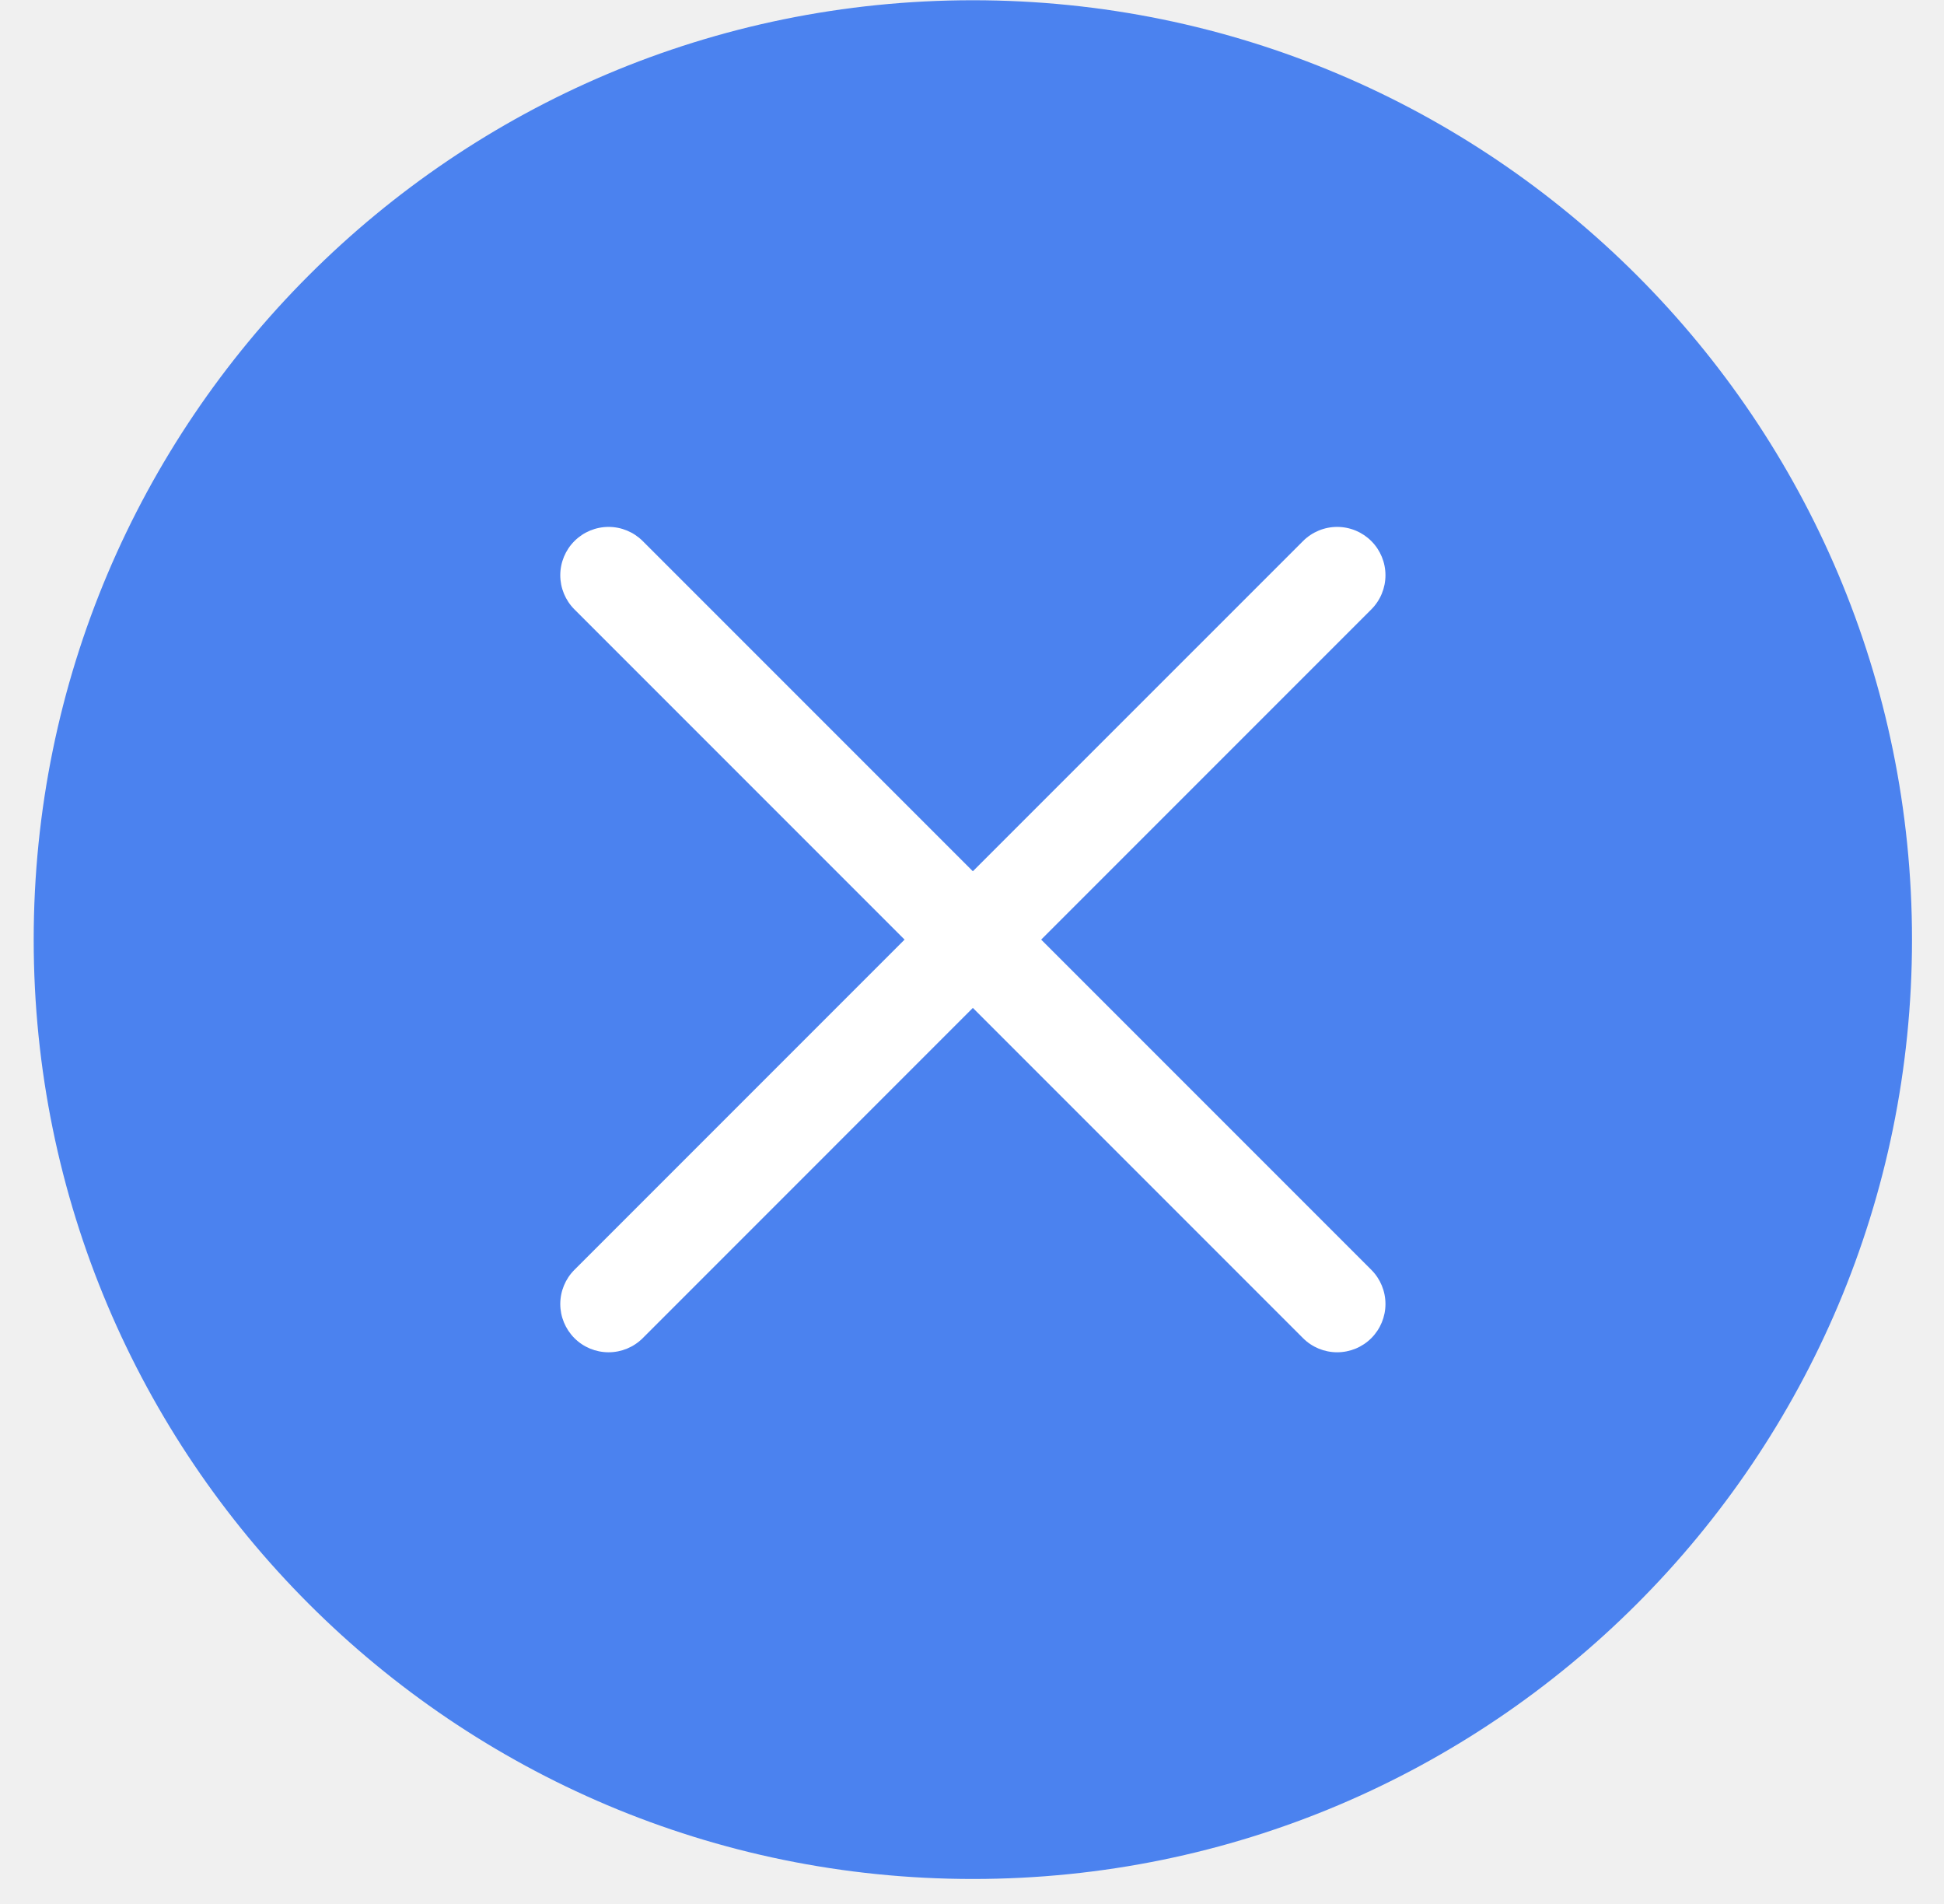
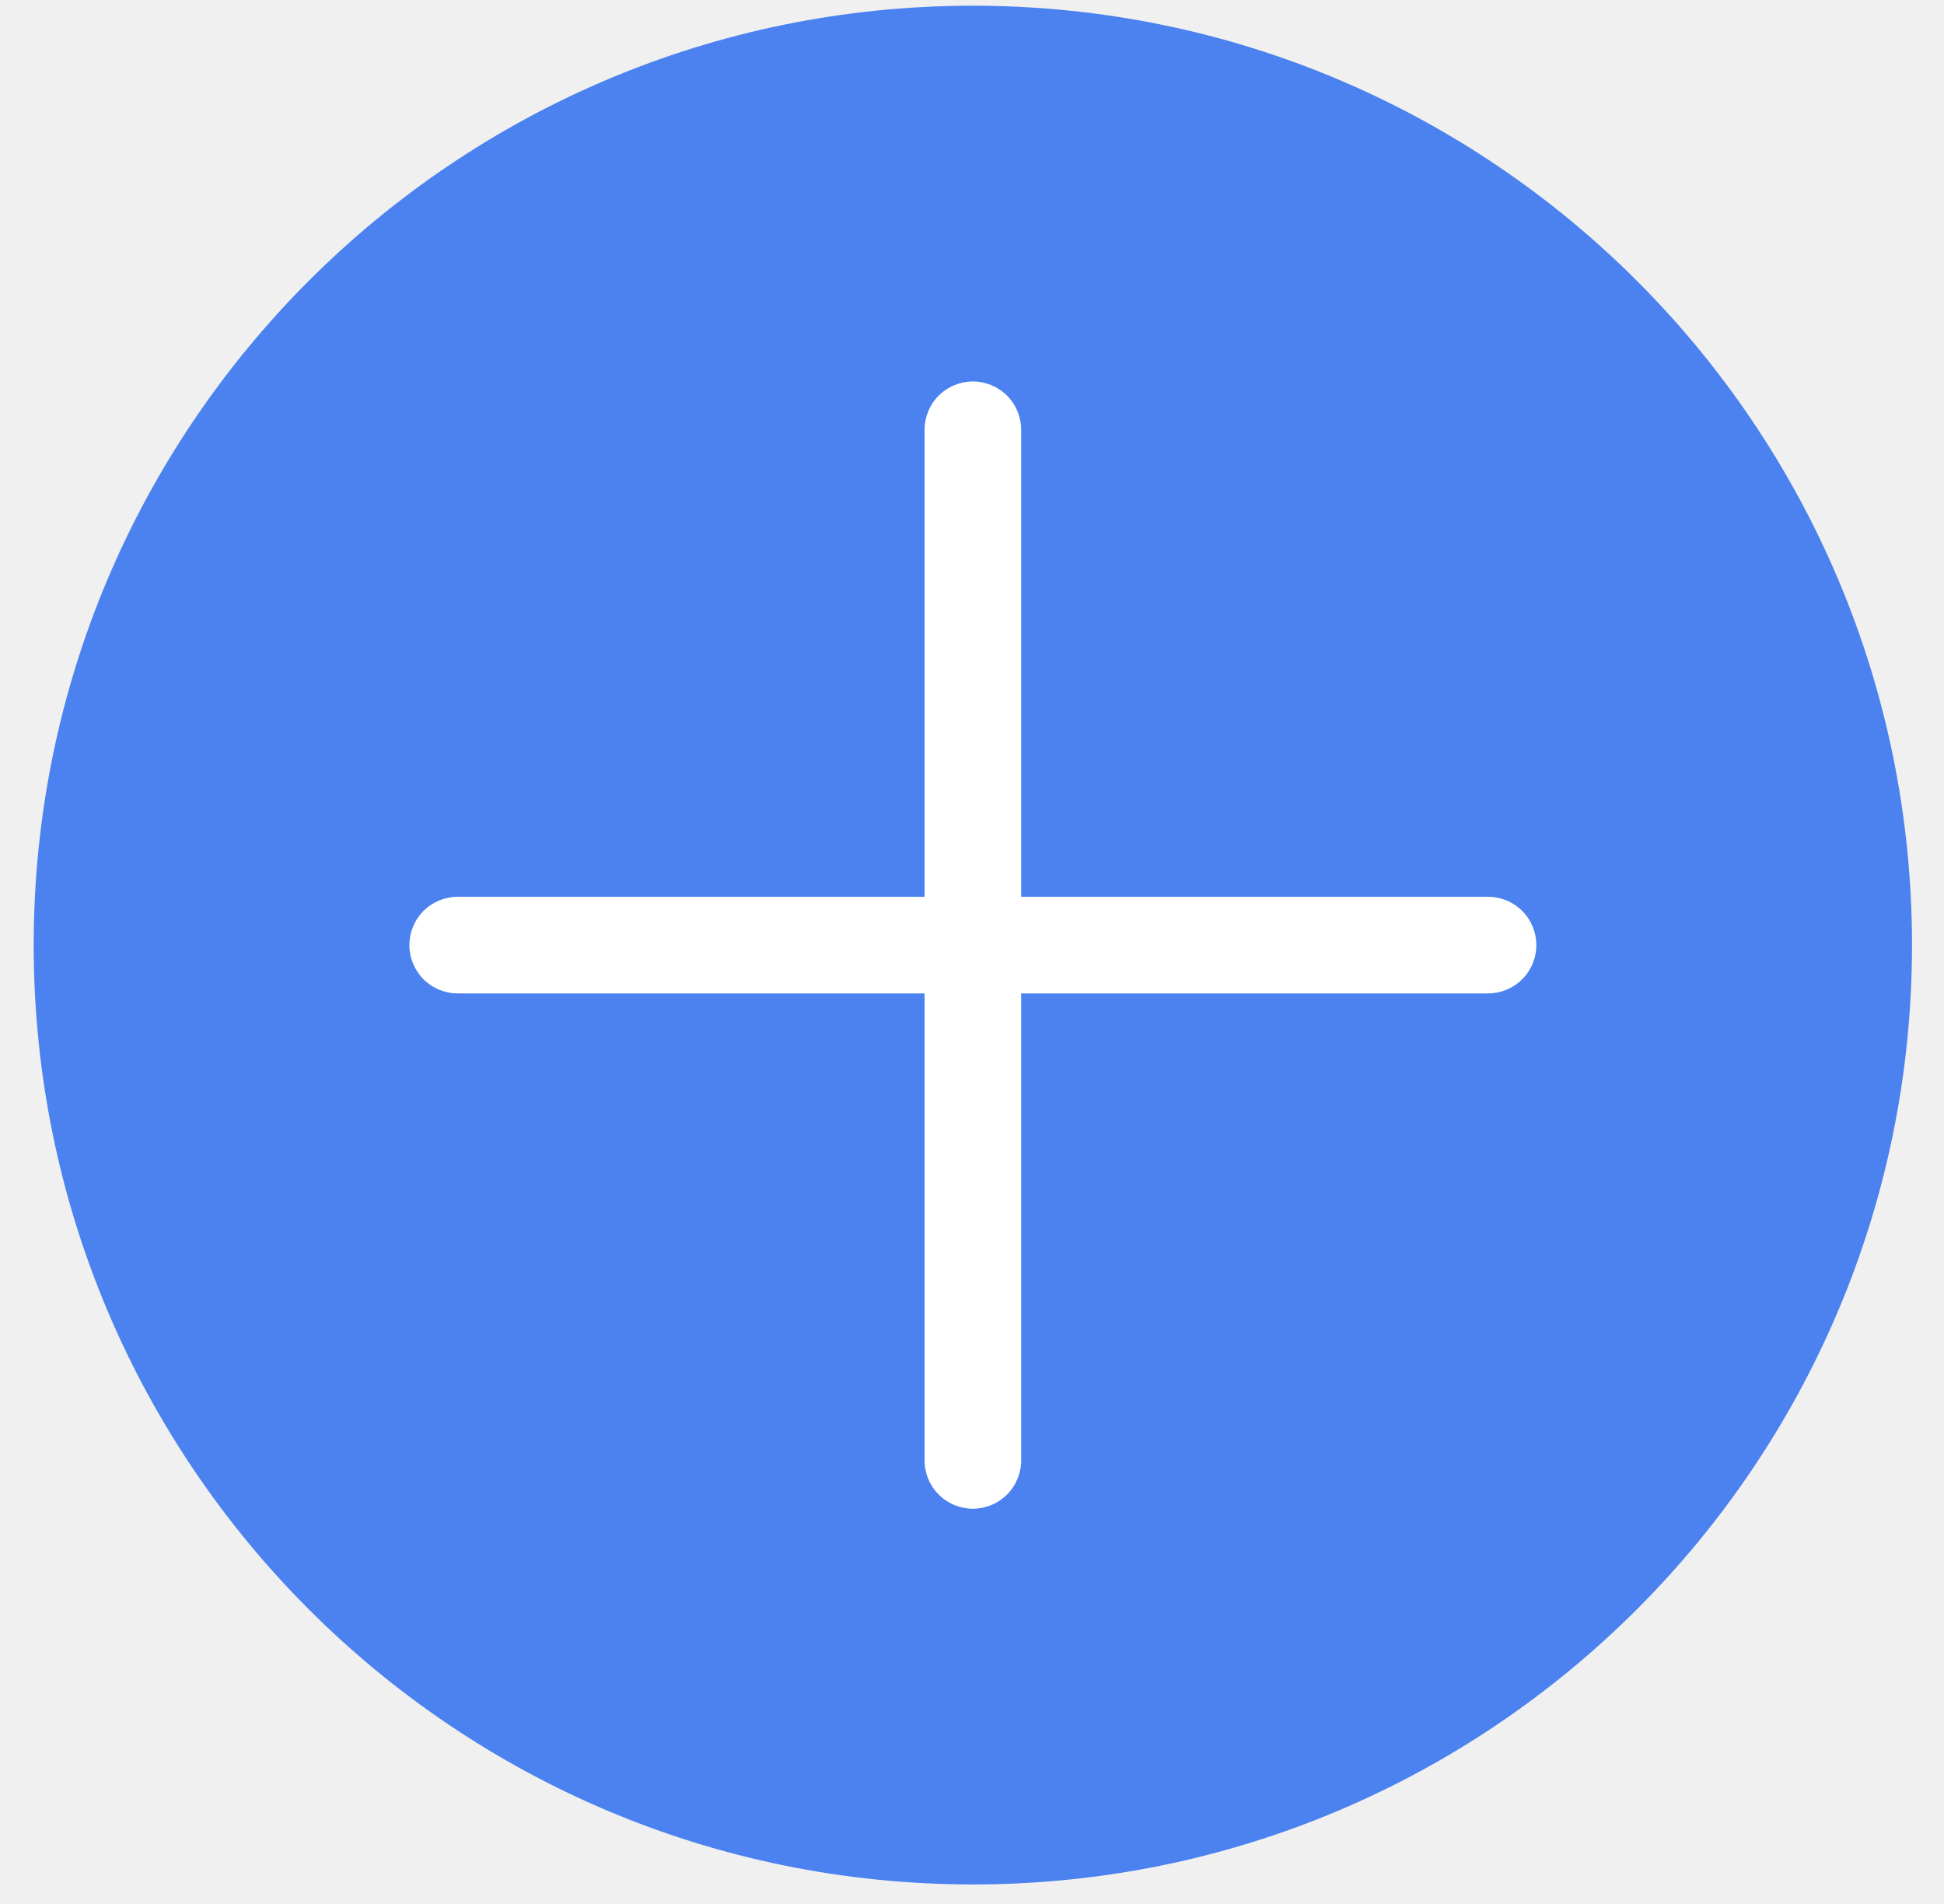
<svg xmlns="http://www.w3.org/2000/svg" width="48" height="47" viewBox="0 0 48 47" fill="none">
-   <circle cx="24.021" cy="23.195" r="23.189" fill="#4B82EF" />
-   <path fill-rule="evenodd" clip-rule="evenodd" d="M33.86 13.357C34.083 13.58 34.209 13.884 34.209 14.2C34.209 14.516 34.083 14.82 33.86 15.043L25.708 23.195L33.86 31.347C34.083 31.57 34.209 31.874 34.209 32.19C34.209 32.506 34.083 32.809 33.86 33.033C33.636 33.257 33.333 33.382 33.016 33.382C32.7 33.382 32.397 33.257 32.173 33.033L24.021 24.881L15.87 33.033C15.646 33.257 15.343 33.382 15.027 33.382C14.71 33.382 14.407 33.257 14.183 33.033C13.96 32.809 13.834 32.506 13.834 32.19C13.834 31.874 13.96 31.57 14.183 31.347L22.335 23.195L14.183 15.043C13.96 14.82 13.834 14.516 13.834 14.2C13.834 13.884 13.96 13.58 14.183 13.357C14.407 13.133 14.71 13.007 15.027 13.007C15.343 13.007 15.646 13.133 15.87 13.357L24.021 21.508L32.173 13.357C32.397 13.133 32.7 13.007 33.016 13.007C33.333 13.007 33.636 13.133 33.86 13.357Z" fill="white" />
+   <circle cx="24.021" cy="23.33" r="23.189" fill="#4B82EF" />
+   <path fill-rule="evenodd" clip-rule="evenodd" d="M24.021 9.417C24.337 9.417 24.641 9.543 24.864 9.766C25.088 9.99 25.214 10.293 25.214 10.61V22.138H36.742C37.058 22.138 37.362 22.263 37.585 22.487C37.809 22.711 37.934 23.014 37.934 23.33C37.934 23.647 37.809 23.95 37.585 24.174C37.362 24.397 37.058 24.523 36.742 24.523H25.214V36.051C25.214 36.367 25.088 36.671 24.864 36.894C24.641 37.118 24.337 37.244 24.021 37.244C23.705 37.244 23.402 37.118 23.178 36.894C22.954 36.671 22.829 36.367 22.829 36.051V24.523H11.3C10.984 24.523 10.681 24.397 10.457 24.174C10.234 23.95 10.108 23.647 10.108 23.33C10.108 23.014 10.234 22.711 10.457 22.487C10.681 22.263 10.984 22.138 11.3 22.138H22.829V10.61C22.829 10.293 22.954 9.99 23.178 9.766C23.402 9.543 23.705 9.417 24.021 9.417Z" fill="white" />
</svg>
